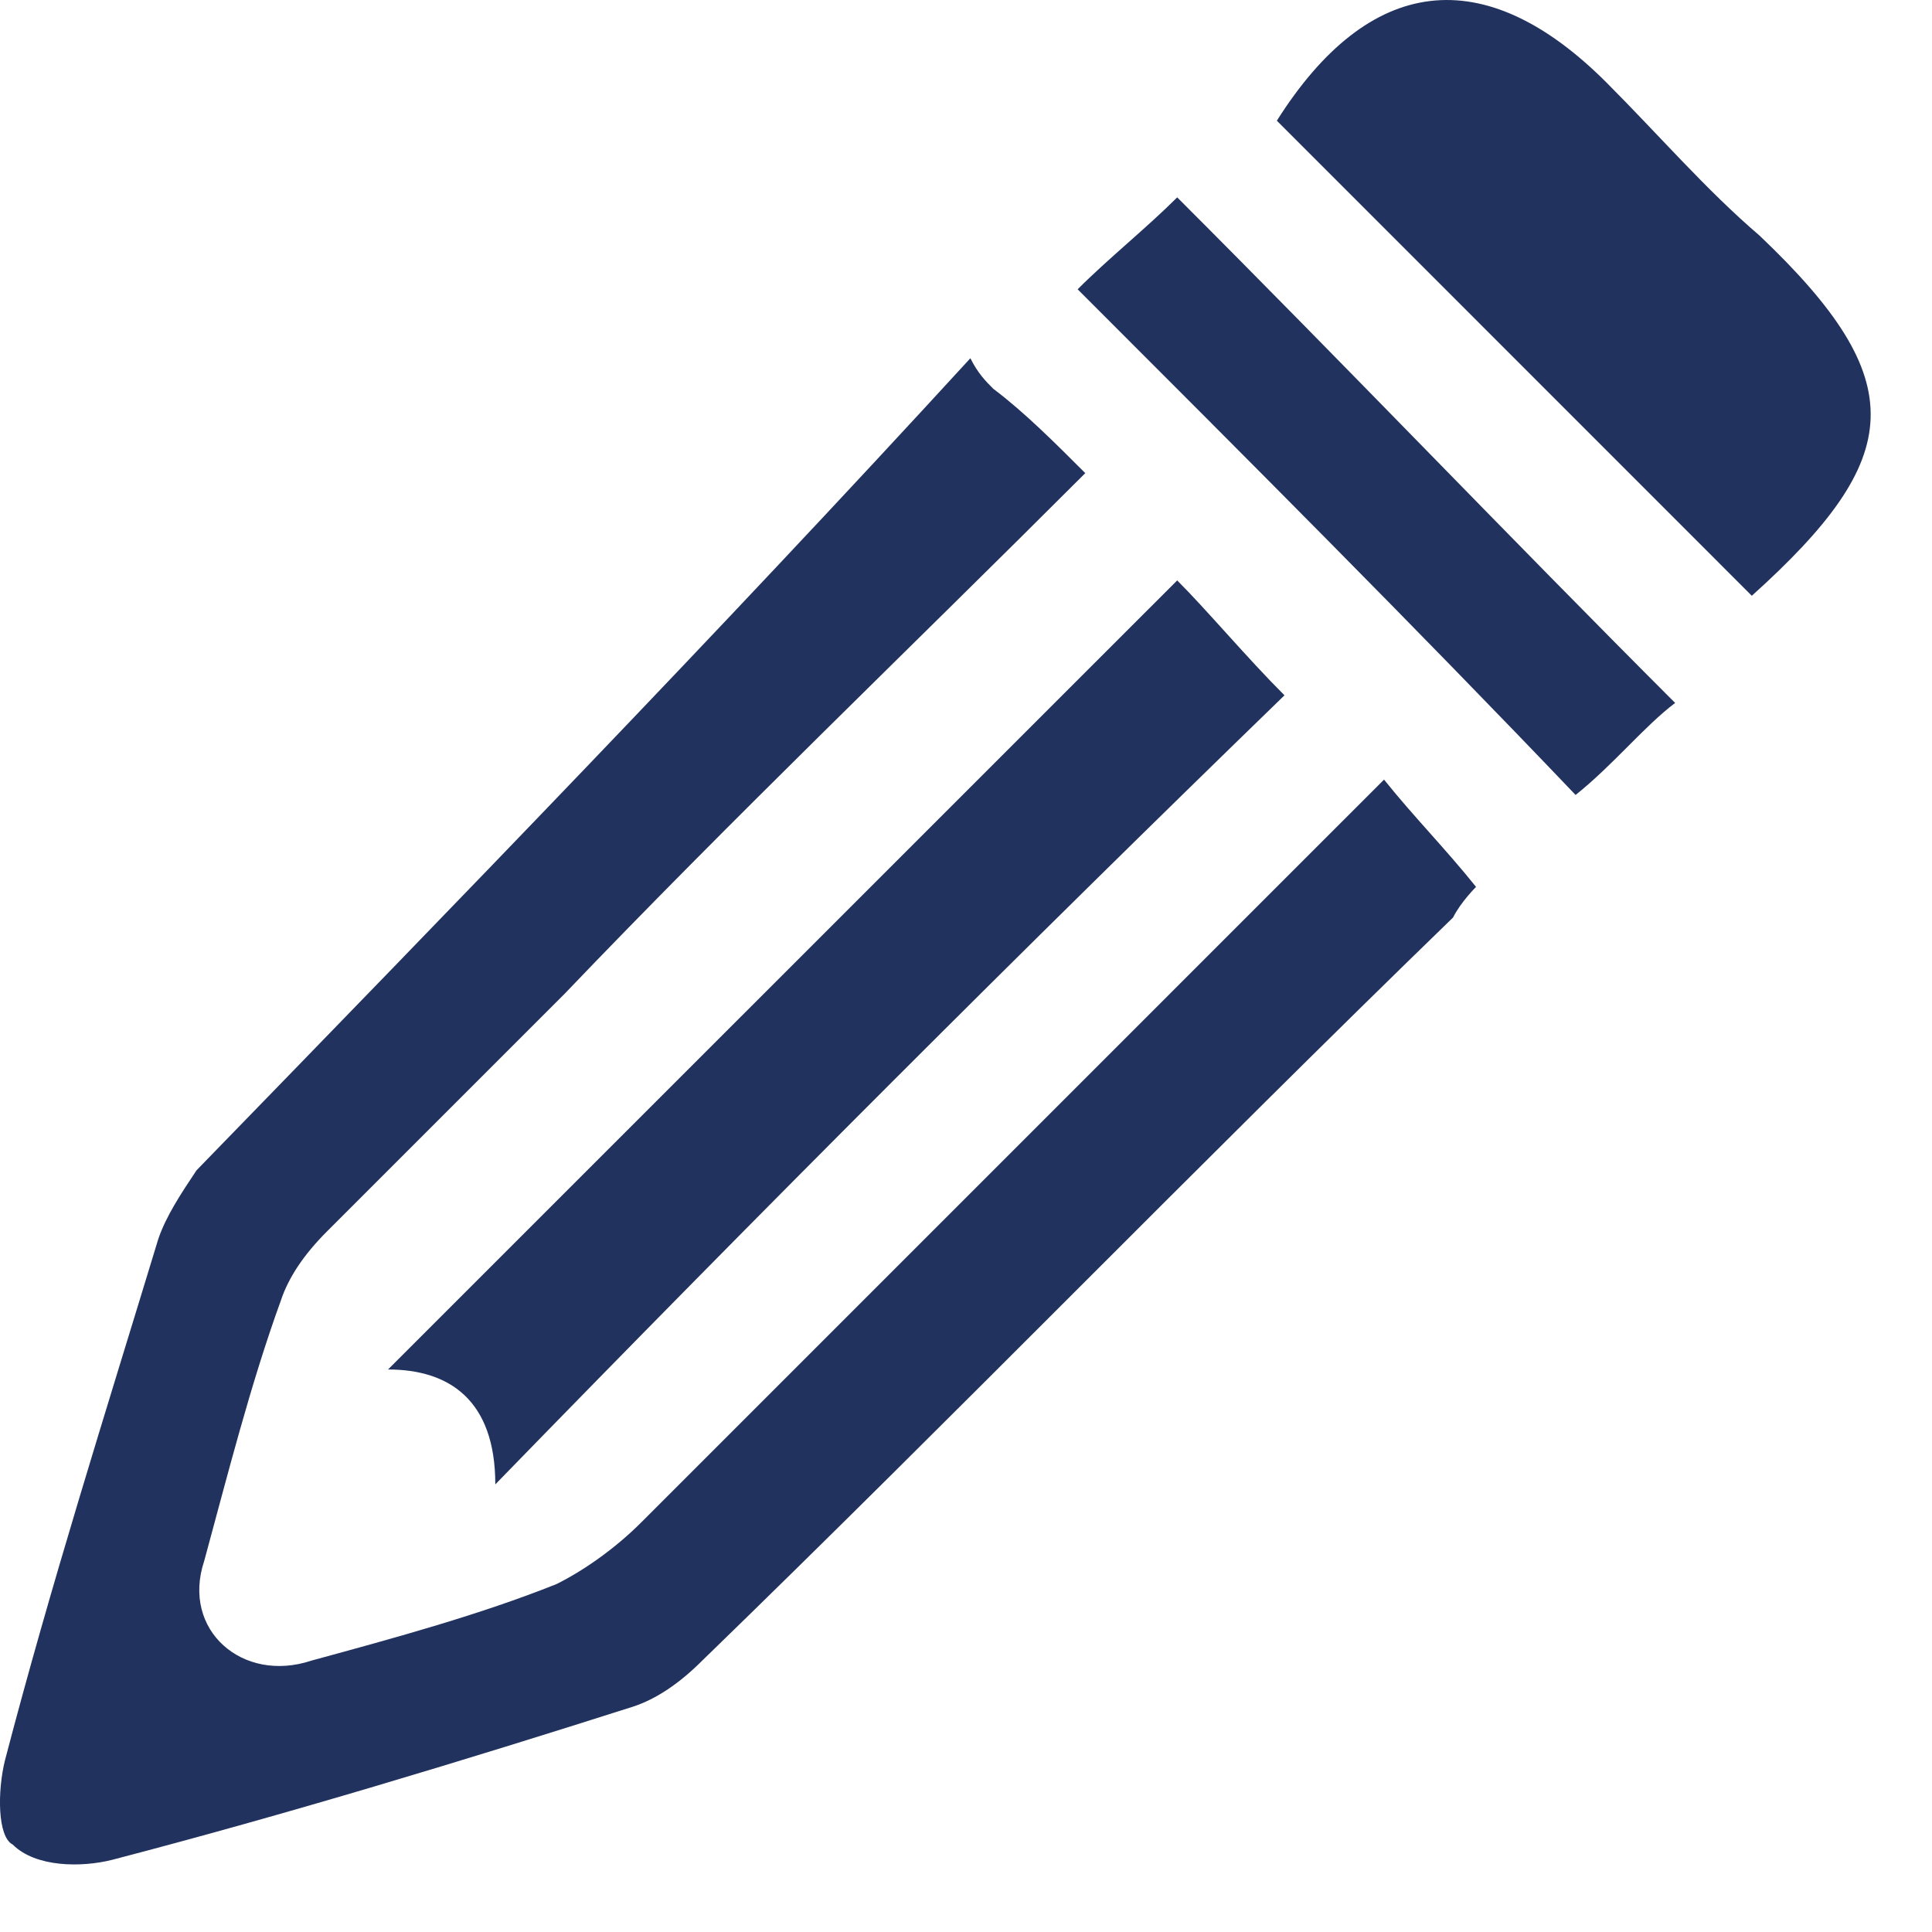
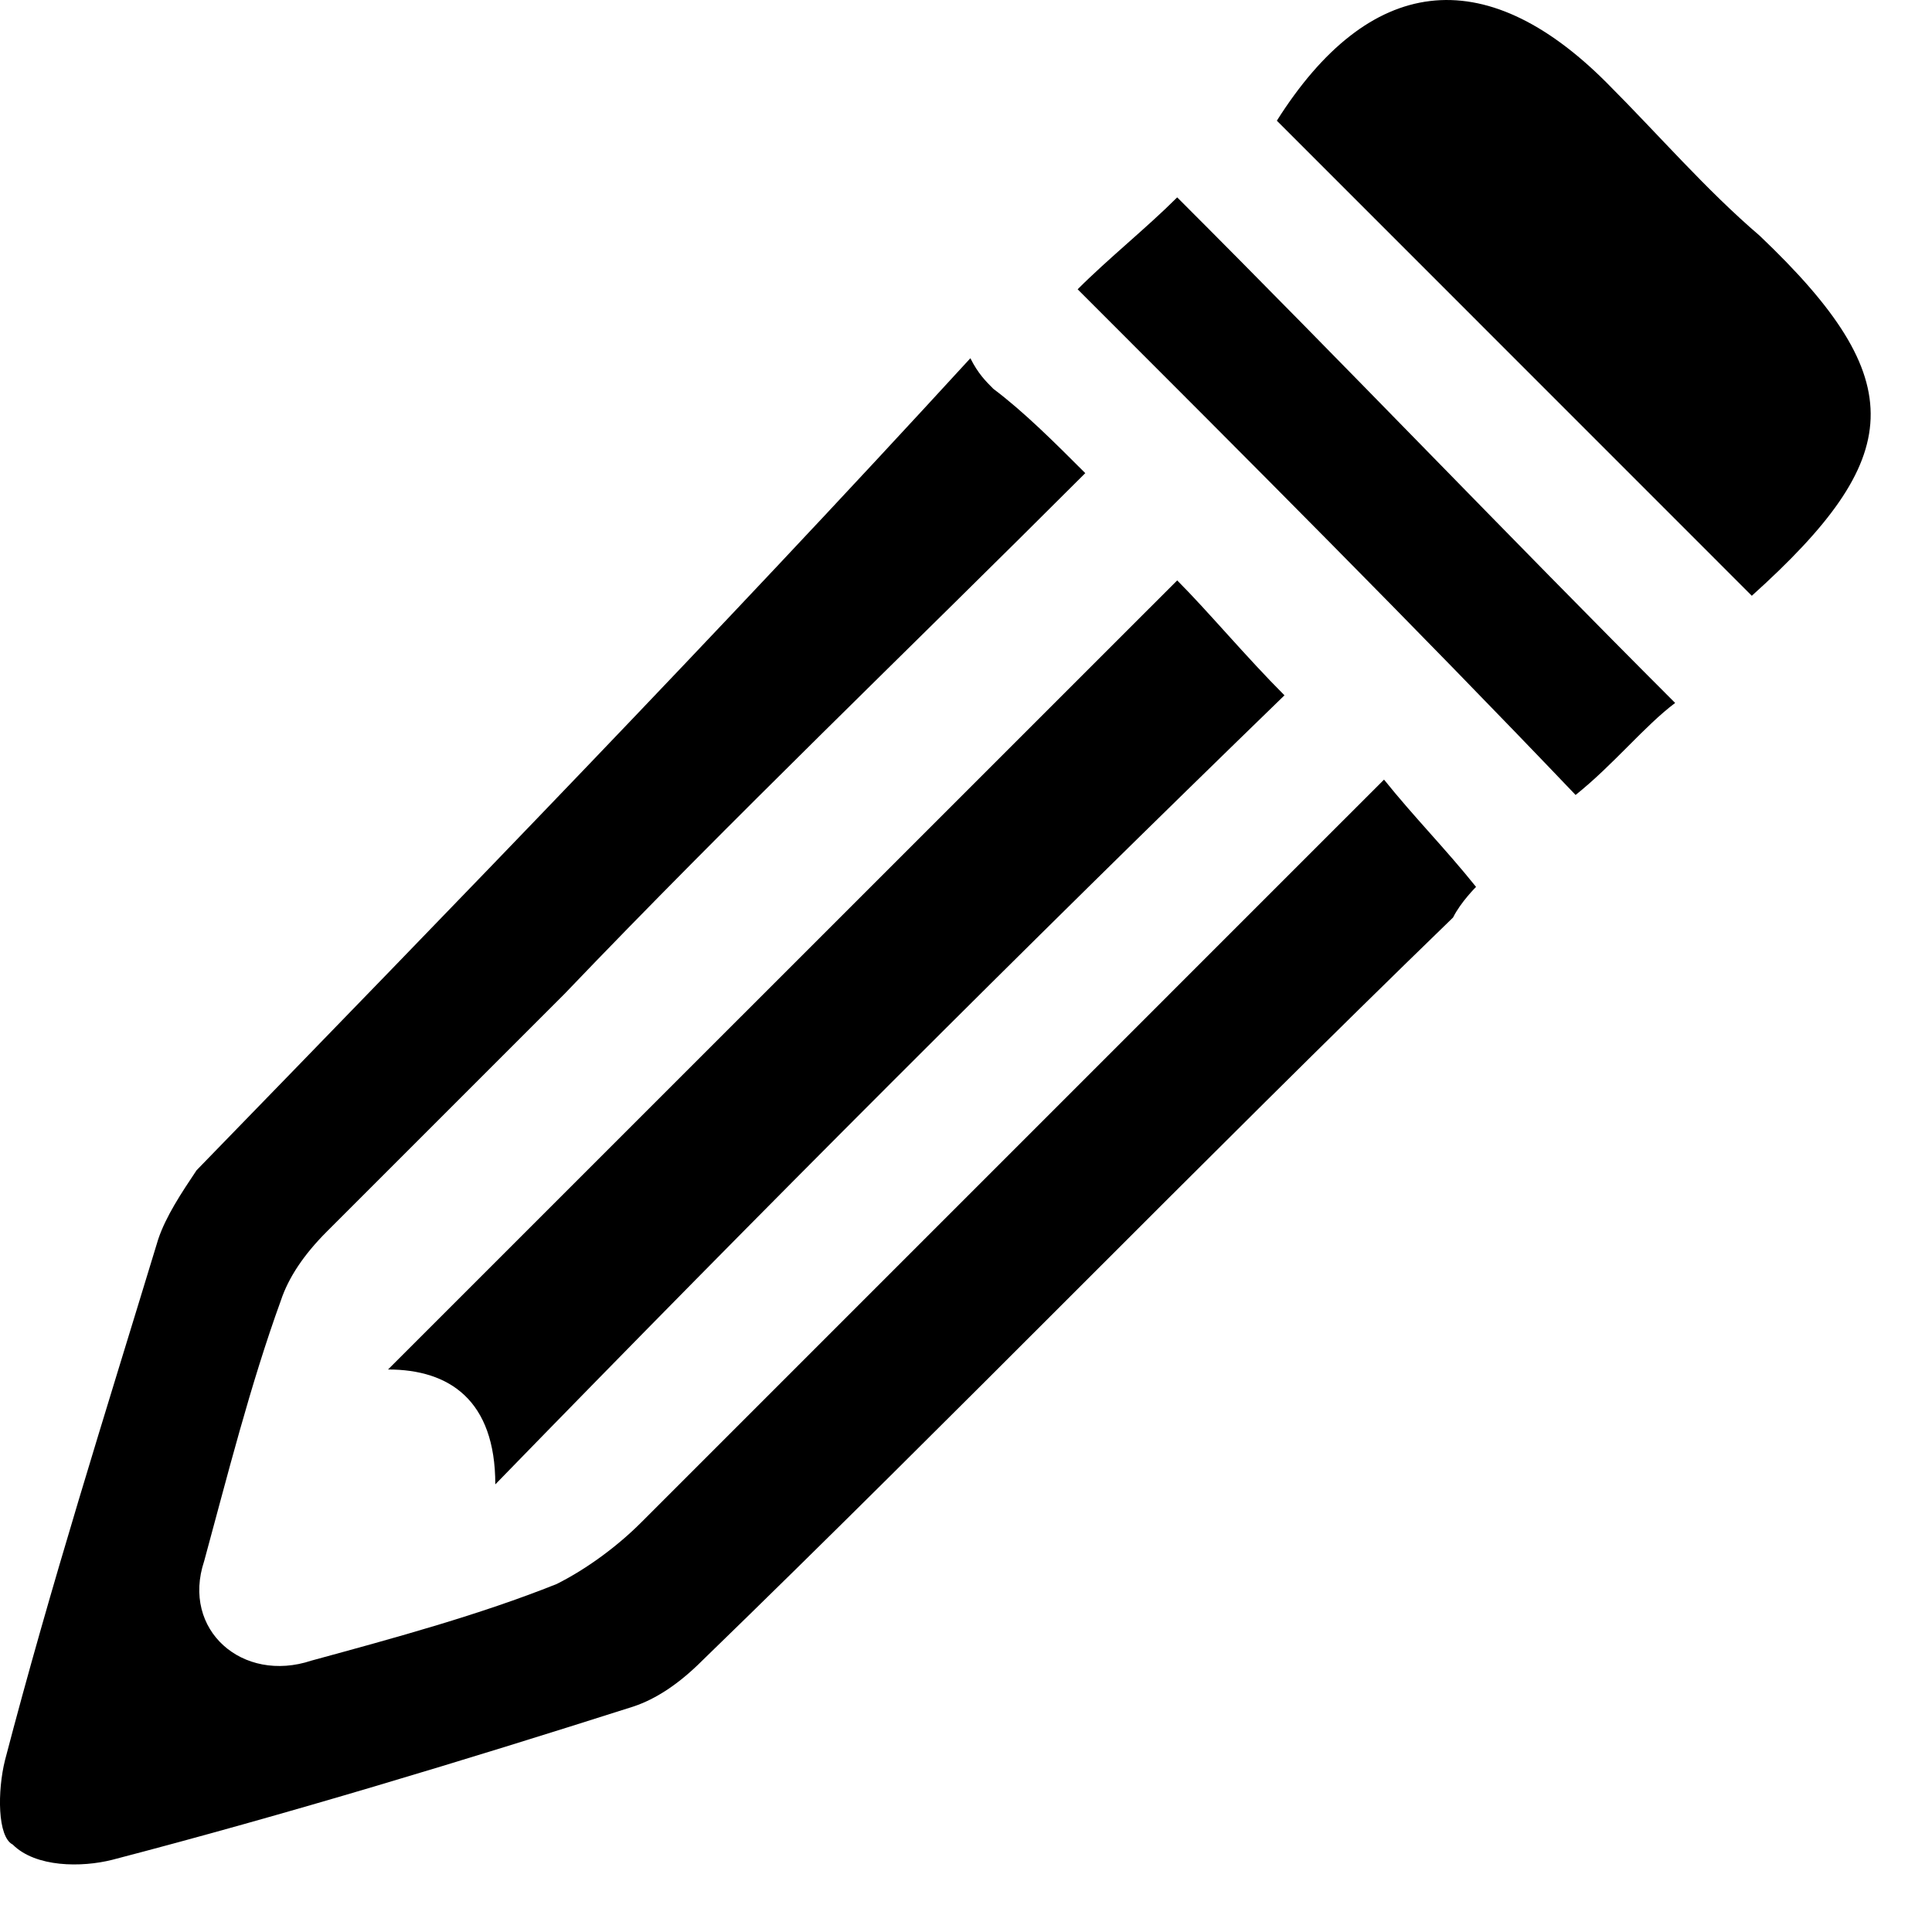
- <svg xmlns="http://www.w3.org/2000/svg" id="icon-pen" viewBox="0 0 19 19" fill="none">
-   <path fill-rule="evenodd" clip-rule="evenodd" d="M9.769 3.824C10.07 4.05 10.372 4.352 10.673 4.653C8.94 6.386 7.207 8.043 5.55 9.776C4.796 10.53 3.967 11.359 3.214 12.112C2.988 12.338 2.837 12.564 2.762 12.79C2.461 13.619 2.234 14.523 2.008 15.352C1.782 16.03 2.385 16.557 3.063 16.331C3.892 16.105 4.721 15.879 5.474 15.578C5.776 15.427 6.077 15.201 6.303 14.975C8.563 12.715 10.824 10.454 13.084 8.194C13.235 8.043 13.461 7.817 13.611 7.667C13.913 8.043 14.214 8.345 14.516 8.722C14.516 8.722 14.365 8.872 14.29 9.023C11.803 11.434 9.392 13.92 6.906 16.331C6.68 16.557 6.454 16.708 6.228 16.783C4.57 17.311 2.837 17.838 1.104 18.29C0.803 18.366 0.351 18.366 0.125 18.14C-0.026 18.064 -0.026 17.612 0.049 17.311C0.502 15.578 1.029 13.92 1.556 12.187C1.632 11.961 1.782 11.735 1.933 11.509C4.495 8.872 7.057 6.235 9.543 3.523C9.618 3.673 9.694 3.749 9.769 3.824Z" fill="#21325E" />
-   <path fill-rule="evenodd" clip-rule="evenodd" d="M4.871 14.598C4.871 13.77 4.419 13.468 3.816 13.468C6.378 10.907 9.015 8.27 11.577 5.708C11.878 6.009 12.255 6.461 12.632 6.838C10.07 9.324 7.508 11.886 4.871 14.598Z" fill="#21325E" />
-   <path fill-rule="evenodd" clip-rule="evenodd" d="M17.228 5.859C15.646 4.276 14.139 2.769 12.557 1.187C13.461 -0.244 14.591 -0.395 15.797 0.81C16.324 1.338 16.776 1.865 17.304 2.317C18.811 3.749 18.735 4.502 17.228 5.859Z" fill="#21325E" />
-   <path fill-rule="evenodd" clip-rule="evenodd" d="M10.598 2.845C10.899 2.543 11.276 2.242 11.577 1.941C13.235 3.598 14.817 5.256 16.474 6.913C16.173 7.139 15.872 7.516 15.495 7.818C13.913 6.16 12.255 4.502 10.598 2.845Z" fill="#21325E" />
+ <svg xmlns="http://www.w3.org/2000/svg" id="icon-pen" viewBox="0 0 19 19">
+   <path clip-rule="evenodd" d="M9.769 3.824C10.07 4.05 10.372 4.352 10.673 4.653C8.94 6.386 7.207 8.043 5.55 9.776C4.796 10.53 3.967 11.359 3.214 12.112C2.988 12.338 2.837 12.564 2.762 12.79C2.461 13.619 2.234 14.523 2.008 15.352C1.782 16.03 2.385 16.557 3.063 16.331C3.892 16.105 4.721 15.879 5.474 15.578C5.776 15.427 6.077 15.201 6.303 14.975C8.563 12.715 10.824 10.454 13.084 8.194C13.235 8.043 13.461 7.817 13.611 7.667C13.913 8.043 14.214 8.345 14.516 8.722C14.516 8.722 14.365 8.872 14.29 9.023C11.803 11.434 9.392 13.92 6.906 16.331C6.68 16.557 6.454 16.708 6.228 16.783C4.57 17.311 2.837 17.838 1.104 18.29C0.803 18.366 0.351 18.366 0.125 18.14C-0.026 18.064 -0.026 17.612 0.049 17.311C0.502 15.578 1.029 13.92 1.556 12.187C1.632 11.961 1.782 11.735 1.933 11.509C4.495 8.872 7.057 6.235 9.543 3.523C9.618 3.673 9.694 3.749 9.769 3.824Z" />
+   <path clip-rule="evenodd" d="M4.871 14.598C4.871 13.77 4.419 13.468 3.816 13.468C6.378 10.907 9.015 8.27 11.577 5.708C11.878 6.009 12.255 6.461 12.632 6.838C10.07 9.324 7.508 11.886 4.871 14.598Z" />
+   <path clip-rule="evenodd" d="M17.228 5.859C15.646 4.276 14.139 2.769 12.557 1.187C13.461 -0.244 14.591 -0.395 15.797 0.81C16.324 1.338 16.776 1.865 17.304 2.317C18.811 3.749 18.735 4.502 17.228 5.859Z" />
+   <path clip-rule="evenodd" d="M10.598 2.845C10.899 2.543 11.276 2.242 11.577 1.941C13.235 3.598 14.817 5.256 16.474 6.913C16.173 7.139 15.872 7.516 15.495 7.818C13.913 6.16 12.255 4.502 10.598 2.845Z" />
</svg>
